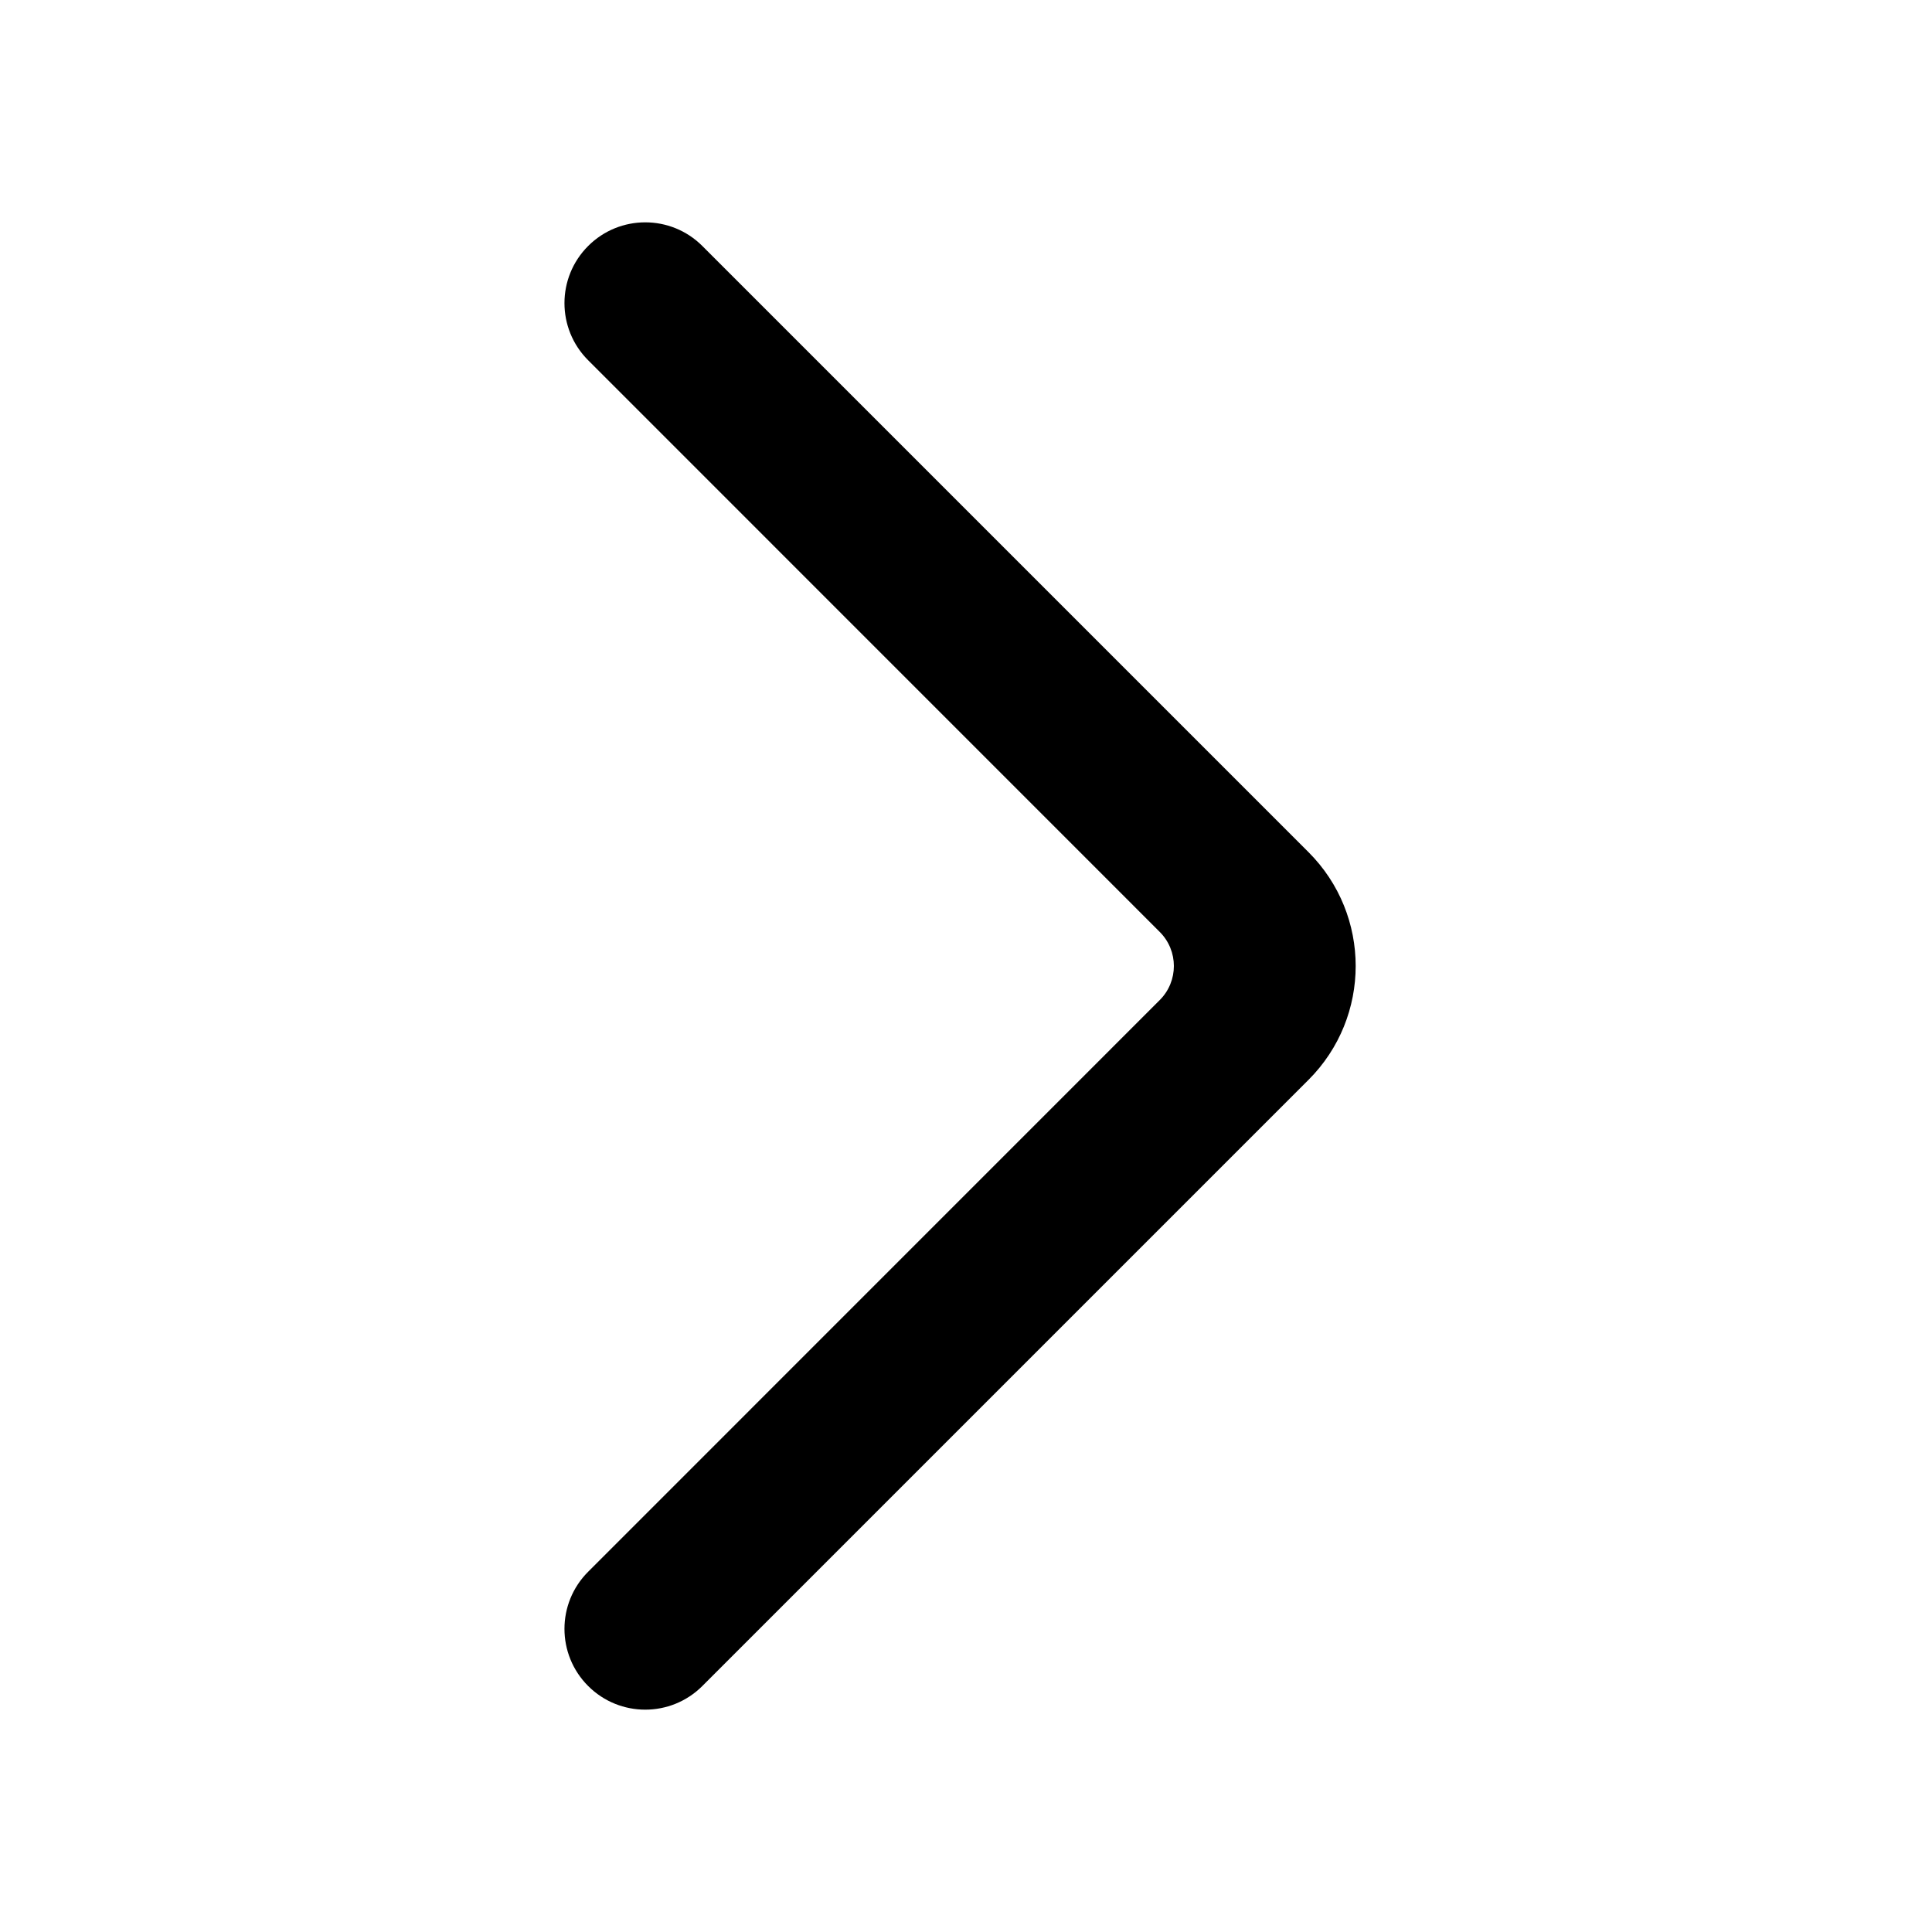
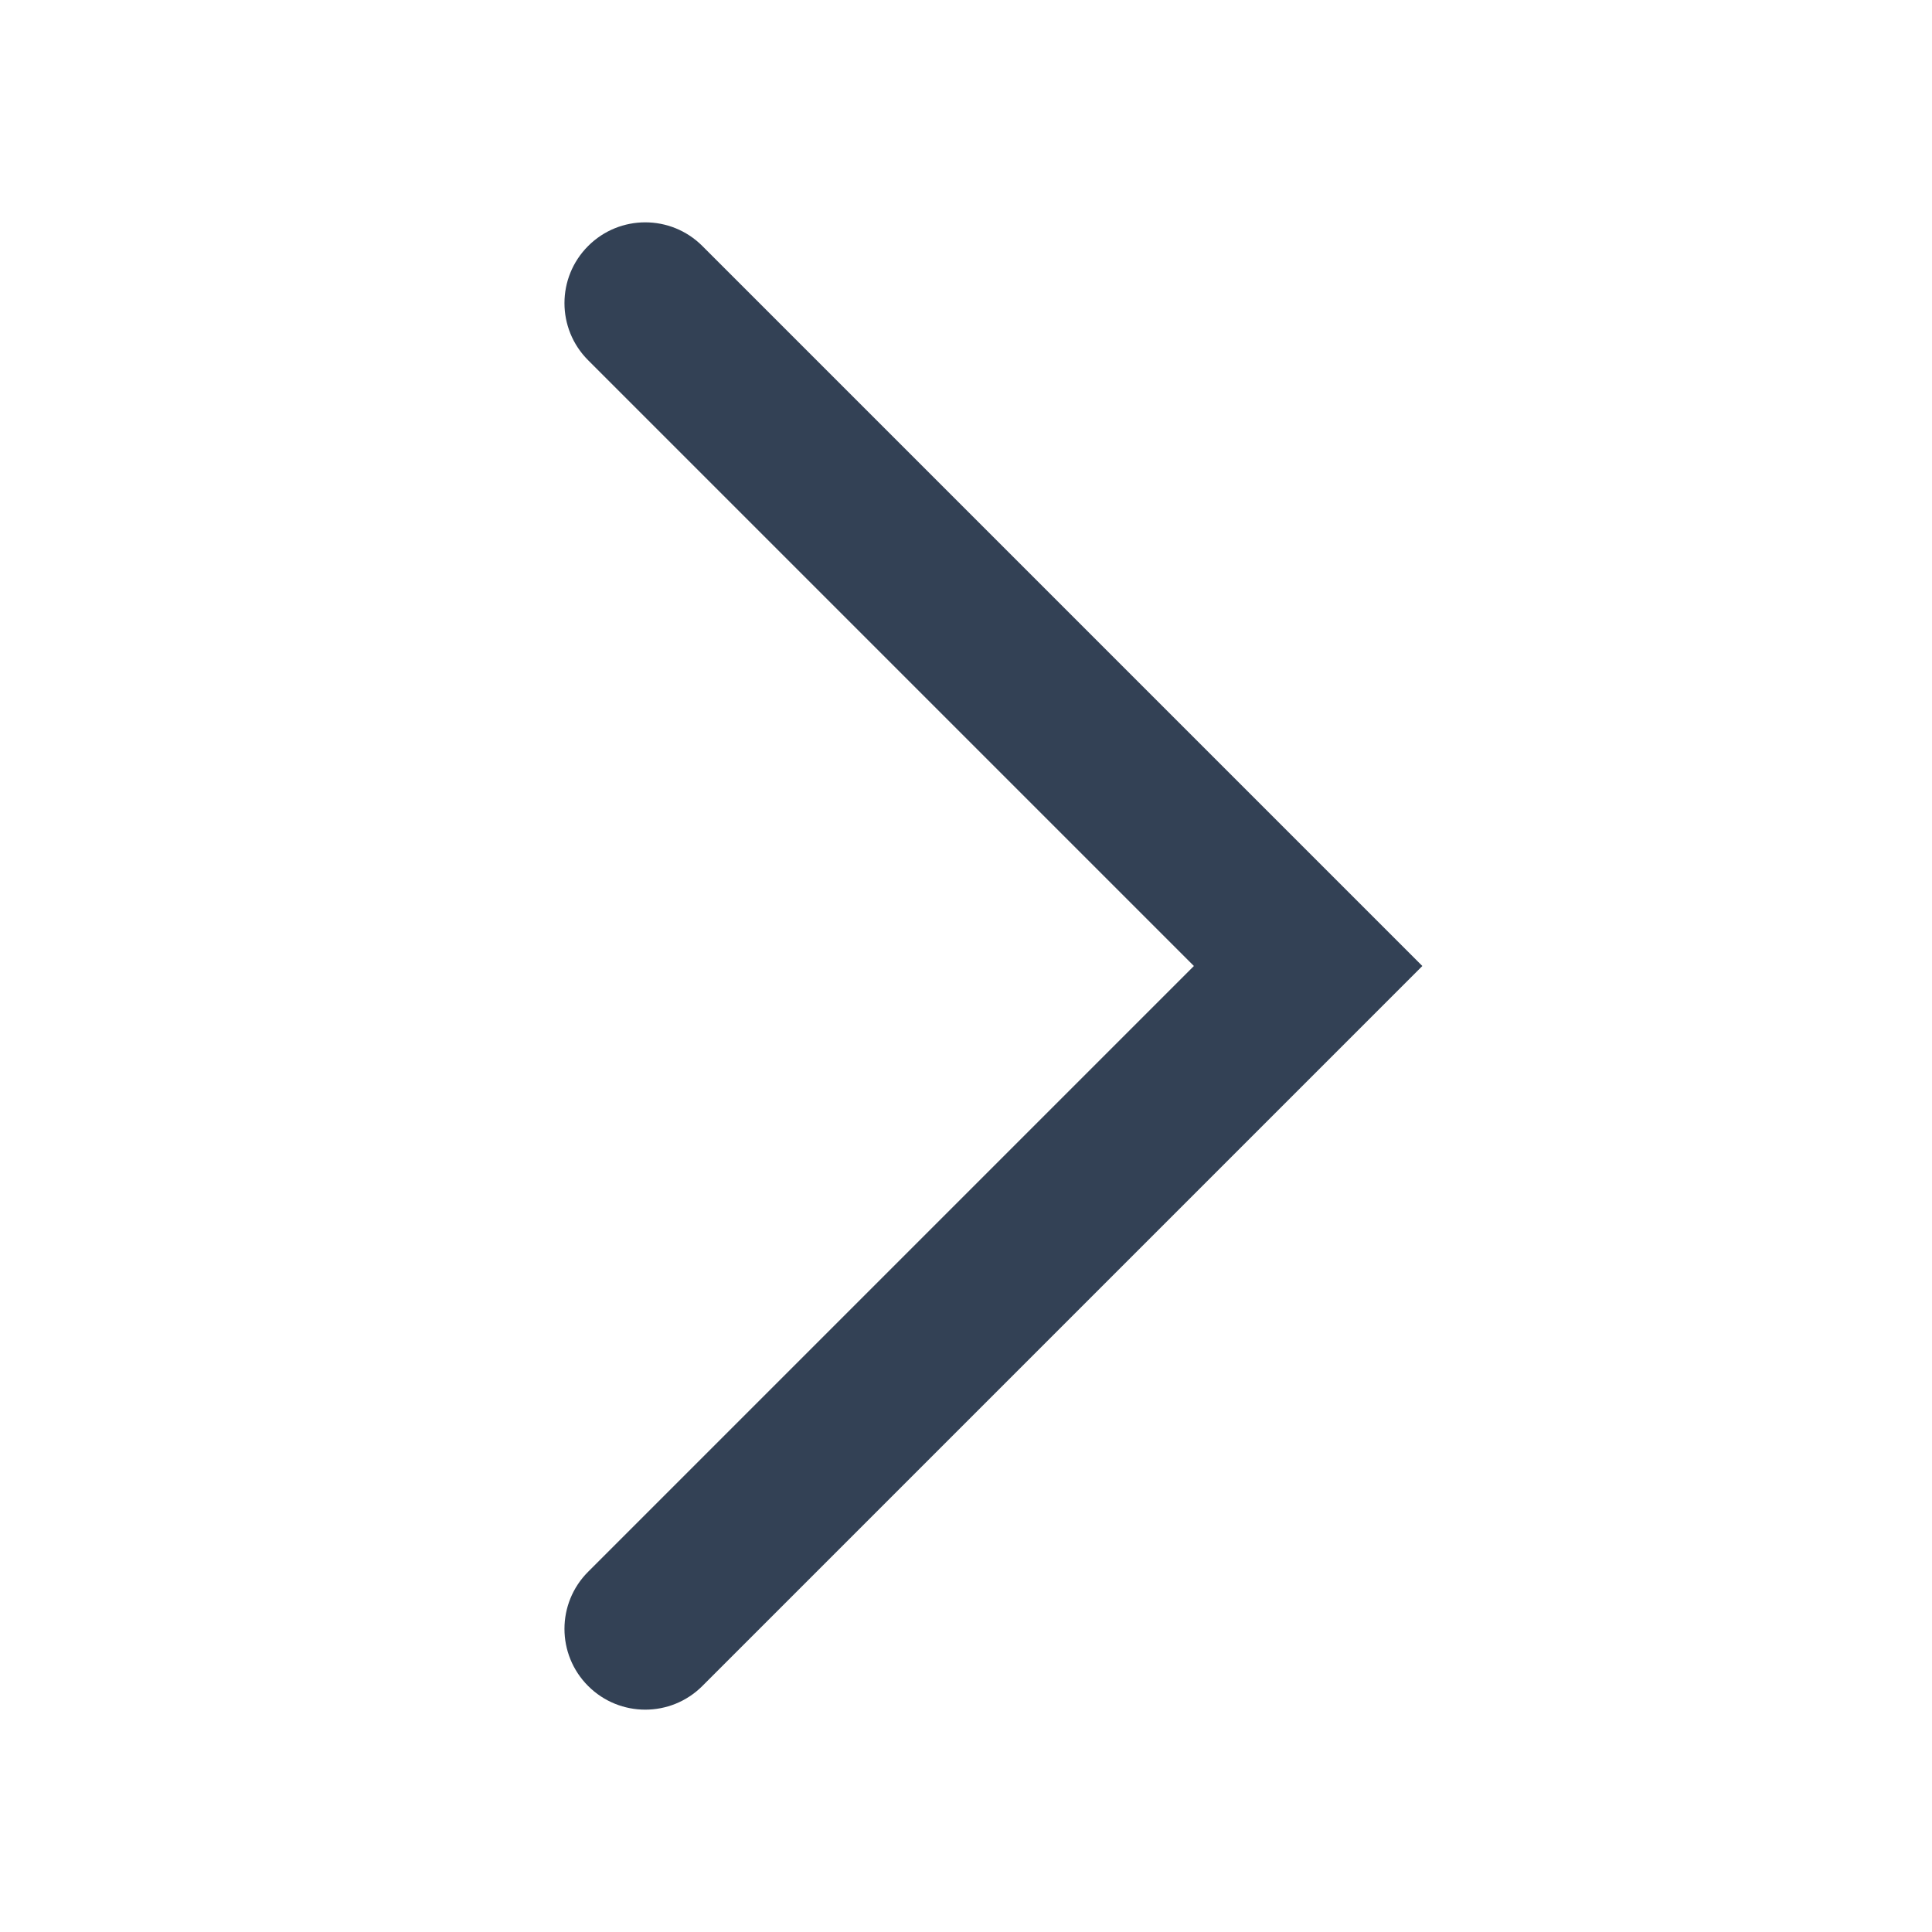
- <svg xmlns="http://www.w3.org/2000/svg" width="24" height="24" viewBox="0 0 24 24">
+ <svg xmlns="http://www.w3.org/2000/svg" width="24" height="24" viewBox="0 0 24 24" fill="#334155">
  <mask id="mask0_129_2839" style="mask-type:alpha" maskUnits="userSpaceOnUse" x="0" y="0" width="24" height="24">
-     <rect width="24" height="24" />
+     <rect width="24" height="24" fill="#D9D9D9" />
  </mask>
  <g mask="url(#mask0_129_2839)">
-     <path d="M8.725 20.944C8.333 21.336 7.698 21.336 7.306 20.944C6.914 20.552 6.914 19.917 7.306 19.525L14.406 12.424C14.641 12.19 14.641 11.81 14.406 11.576L7.306 4.475C6.914 4.083 6.914 3.448 7.306 3.056C7.698 2.664 8.333 2.664 8.725 3.056L16.255 10.586C17.036 11.367 17.036 12.633 16.255 13.414L8.725 20.944Z" />
+     <path d="M8.725 20.944C8.333 21.336 7.698 21.336 7.306 20.944C6.914 20.552 6.914 19.917 7.306 19.525L14.831 12L7.306 4.475C6.914 4.083 6.914 3.448 7.306 3.056C7.698 2.664 8.333 2.664 8.725 3.056L17.669 12L8.725 20.944Z" />
  </g>
</svg>
